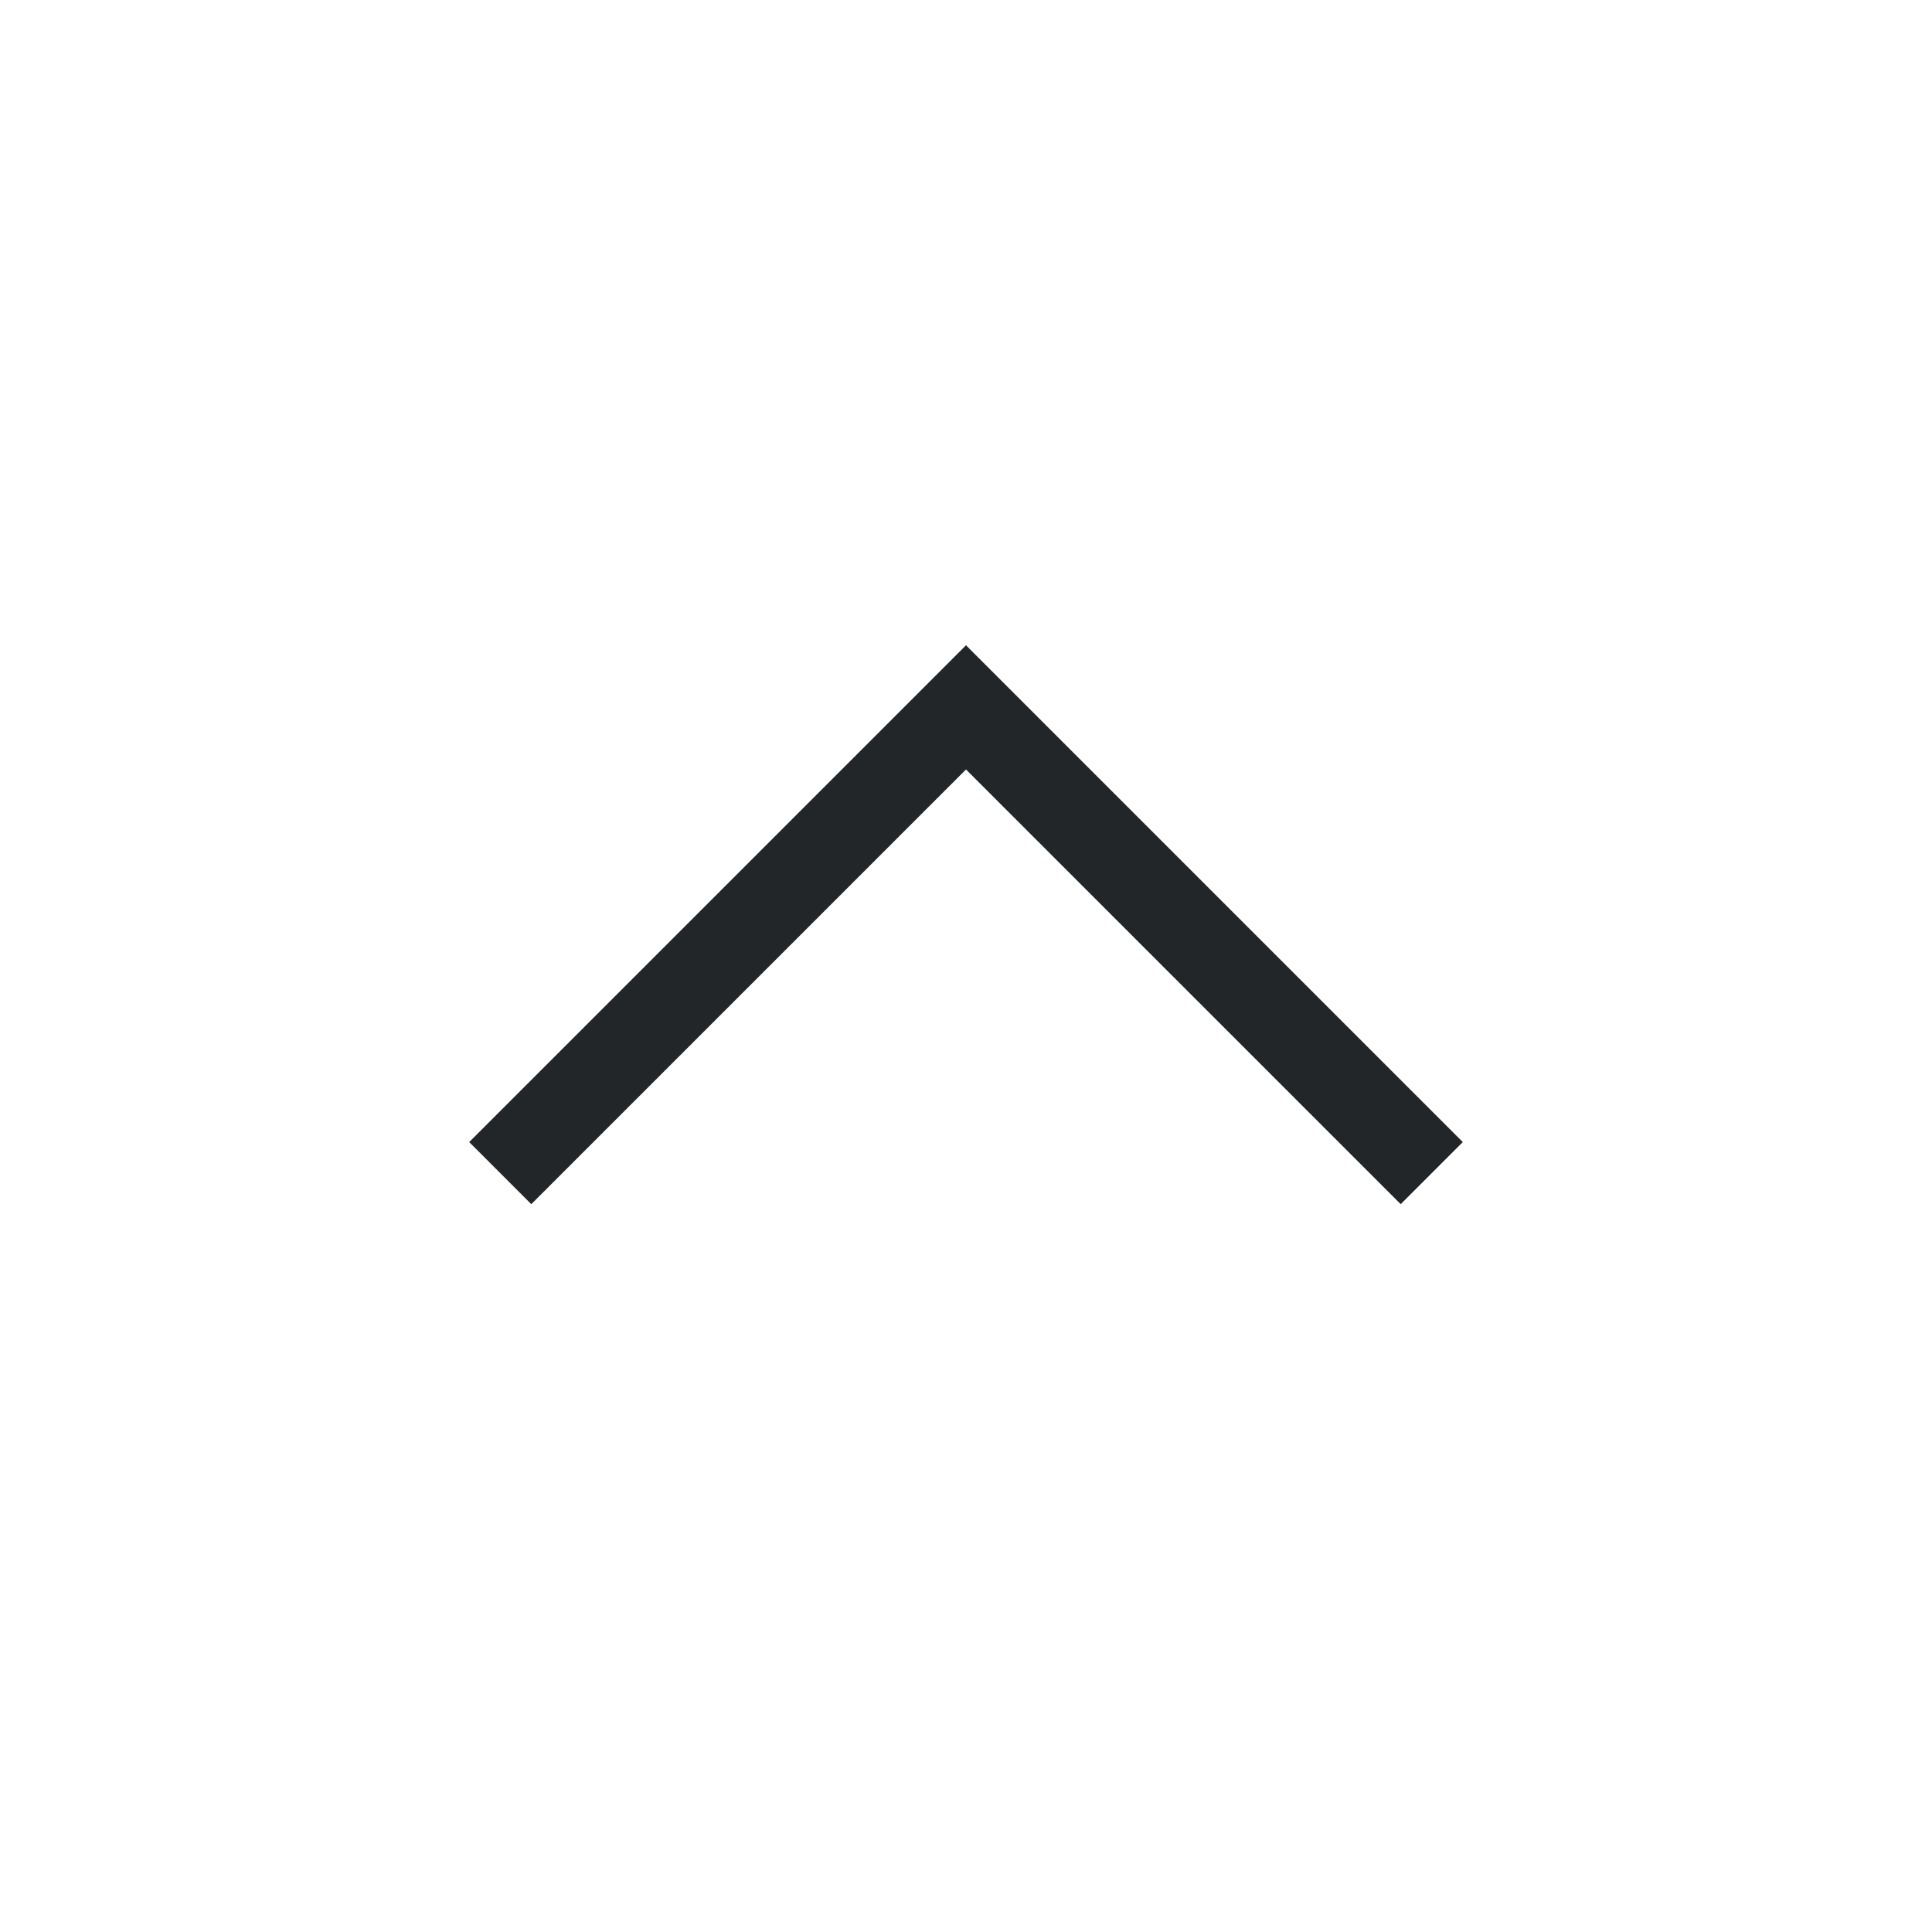
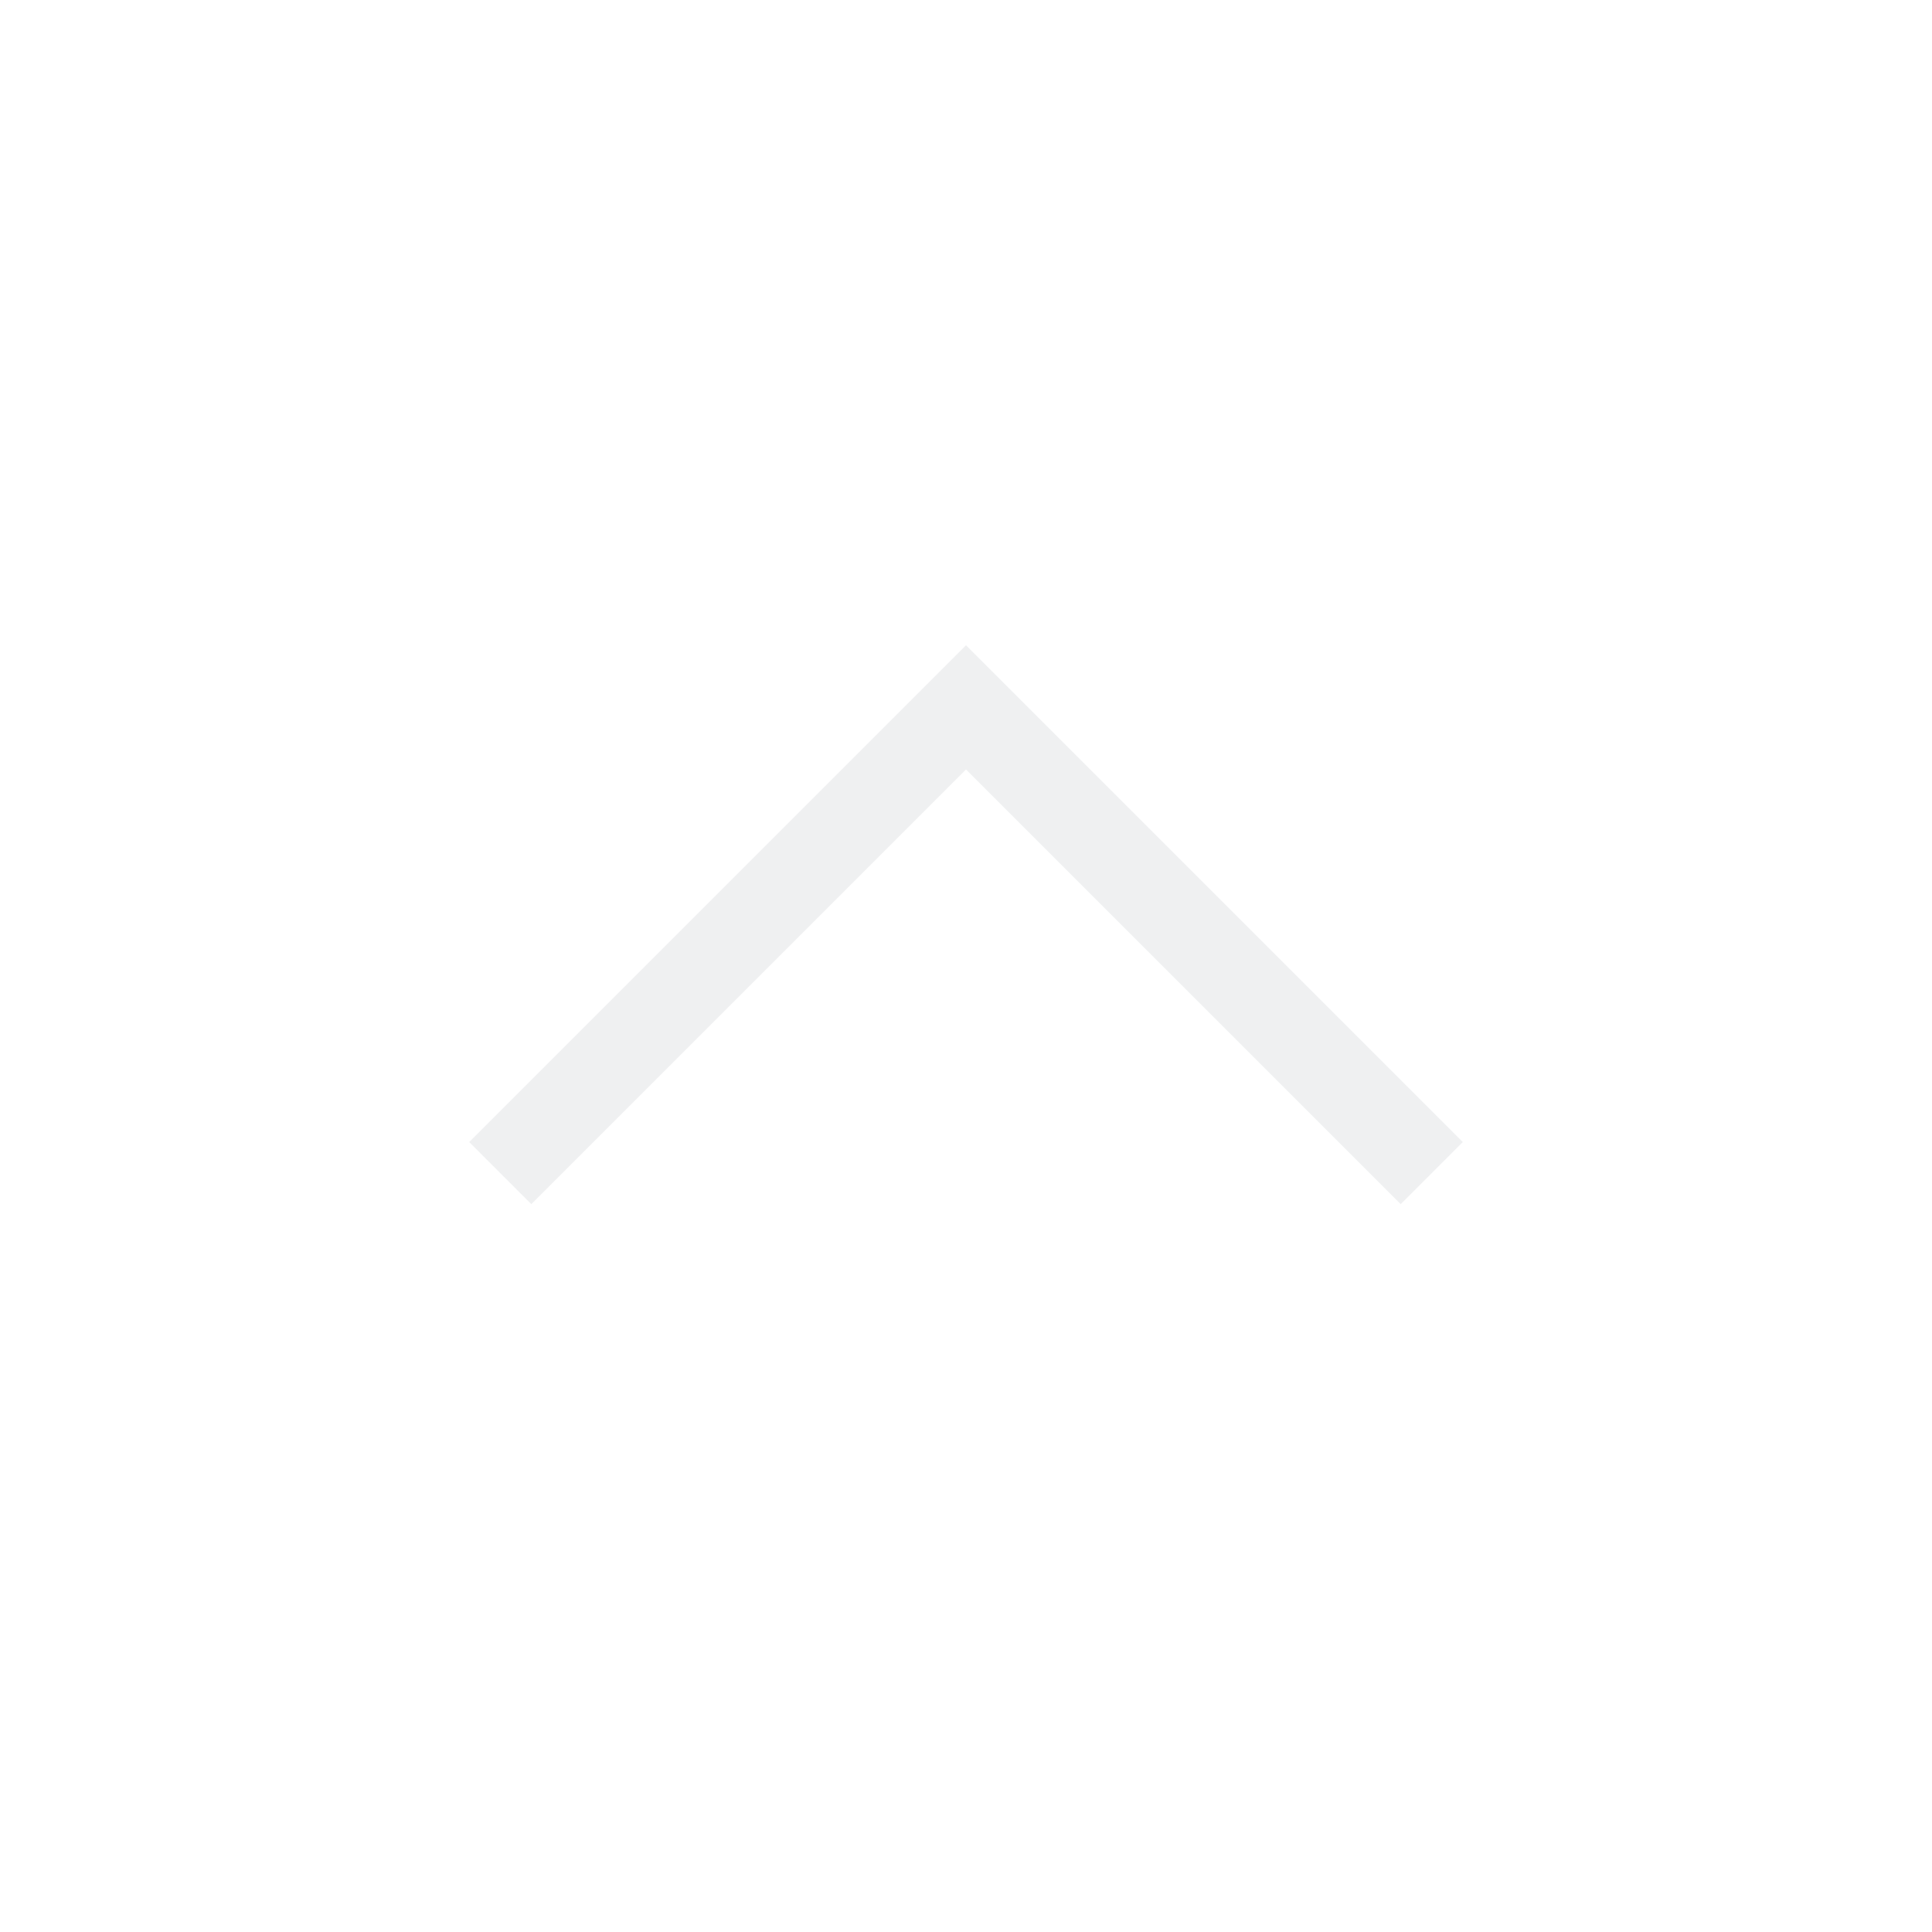
<svg xmlns="http://www.w3.org/2000/svg" style="enable-background:new" version="1.1" height="22" width="22" id="svg4306">
  <defs id="defs26" />
-   <style id="current-color-scheme" type="text/css">
-         .ColorScheme-Text {
-             color:#232629;
-         }
-         .ColorScheme-ButtonFocus{
-             color:#3daee9;
-         }
-             .ColorScheme-NegativeText {
-             color:#da4453;
-         }
-     </style>
-   <g id="active-center" transform="rotate(180,11,11)">
+   <g id="active-center" transform="rotate(180,11,11)" style="enable-background:new">
    <rect style="opacity:0.001;fill:#000000;fill-opacity:1;fill-rule:nonzero;stroke:none;stroke-width:2;stroke-linecap:round;stroke-linejoin:round;stroke-miterlimit:4;stroke-dasharray:none;stroke-opacity:1" y="0" x="0" height="22" width="22" id="rect4266" />
    <circle style="opacity:0.003;fill:#000000;fill-opacity:1;stroke-width:1.001;enable-background:new" id="path867-5-6-5" cx="11" cy="11" r="9" />
-     <path class="ColorScheme-Text" d="M 16.657,8.995 15.95,8.288 11,13.238 6.05,8.288 5.343,8.995 11,14.652 Z" style="opacity:1;fill:currentColor" id="rect909-7-3-7-3-5-2-0" />
+     <path d="M 16.657,8.995 15.95,8.288 11,13.238 6.05,8.288 5.343,8.995 11,14.652 Z" style="fill:#eff0f1" id="rect909-7-3-7-3-5-2-0" />
  </g>
  <g id="hover-center" style="enable-background:new" transform="rotate(180,22,11)">
    <rect id="rect4266-3" width="22" height="22" x="0" y="0" style="opacity:0.001;fill:#000000;fill-opacity:1;fill-rule:nonzero;stroke:none;stroke-width:2;stroke-linecap:round;stroke-linejoin:round;stroke-miterlimit:4;stroke-dasharray:none;stroke-opacity:1" />
-     <path id="path867-5-6-5-6" style="fill:currentColor" d="M 32.99,2 A 9,9 0 0 0 24,11 a 9,9 0 0 0 9,9 9,9 0 0 0 9,-9 9,9 0 0 0 -9,-9 9,9 0 0 0 -0.01,0 z M 28.051,8.287 33,13.238 37.949,8.287 38.656,8.994 33,14.652 27.344,8.994 Z" transform="translate(-22)" class="ColorScheme-Text" />
+     <path id="path867-5-6-5-6" style="fill:#eff0f1" d="M 32.99,2 A 9,9 0 0 0 24,11 a 9,9 0 0 0 9,9 9,9 0 0 0 9,-9 9,9 0 0 0 -9,-9 9,9 0 0 0 -0.01,0 z M 28.051,8.287 33,13.238 37.949,8.287 38.656,8.994 33,14.652 27.344,8.994 Z" transform="translate(-22)" />
  </g>
  <g transform="rotate(180,44,11)" style="enable-background:new" id="inactive-center">
    <rect id="rect4266-9" width="22" height="22" x="0" y="0" style="opacity:0.001;fill:#000000;fill-opacity:1;fill-rule:nonzero;stroke:none;stroke-width:2;stroke-linecap:round;stroke-linejoin:round;stroke-miterlimit:4;stroke-dasharray:none;stroke-opacity:1" />
    <circle r="9" cy="11" cx="11" id="path867-5-6-5-1" style="opacity:0.003;fill:#000000;fill-opacity:1;stroke-width:1.001;enable-background:new" />
-     <path id="rect909-7-3-7-3-5-2-0-2" style="opacity:1;fill:currentColor" d="M 16.657,8.995 15.95,8.288 11,13.238 6.05,8.288 5.343,8.995 11,14.652 Z" class="ColorScheme-Text" />
+     <path id="rect909-7-3-7-3-5-2-0-2" style="fill:#7f8c8d" d="M 16.657,8.995 15.95,8.288 11,13.238 6.05,8.288 5.343,8.995 11,14.652 Z" />
  </g>
  <g transform="rotate(180,55,11)" style="enable-background:new" id="deactivated-center">
    <rect id="rect4266-0" width="22" height="22" x="0" y="0" style="opacity:0.001;fill:#000000;fill-opacity:1;fill-rule:nonzero;stroke:none;stroke-width:2;stroke-linecap:round;stroke-linejoin:round;stroke-miterlimit:4;stroke-dasharray:none;stroke-opacity:1" />
    <circle r="9" cy="11" cx="11" id="path867-5-6-5-93" style="opacity:0.003;fill:#000000;fill-opacity:1;stroke-width:1.001;enable-background:new" />
-     <path id="rect909-7-3-7-3-5-2-0-6" style="opacity:0.3;fill:currentColor" d="M 16.657,8.995 15.95,8.288 11,13.238 6.05,8.288 5.343,8.995 11,14.652 Z" class="ColorScheme-Text" />
+     <path id="rect909-7-3-7-3-5-2-0-6" style="fill:#bdc3c7" d="M 16.657,8.995 15.95,8.288 11,13.238 6.05,8.288 5.343,8.995 11,14.652 Z" />
  </g>
  <g style="enable-background:new" id="pressed-center" transform="rotate(-180,33,11)">
    <rect style="opacity:0.001;fill:#000000;fill-opacity:1;fill-rule:nonzero;stroke:none;stroke-width:2;stroke-linecap:round;stroke-linejoin:round;stroke-miterlimit:4;stroke-dasharray:none;stroke-opacity:1" y="0" x="0" height="22" width="22" id="rect4266-3-6" />
-     <path transform="translate(-22)" d="M 32.99,2 A 9,9 0 0 0 24,11 9,9 0 0 0 33,20 9,9 0 0 0 42,11 9,9 0 0 0 33,2 9,9 0 0 0 32.99,2 Z M 28.051,8.287 33,13.238 37.949,8.287 38.656,8.994 33,14.652 27.344,8.994 Z" style="opacity:0.3;fill:currentColor" id="path867-5-6-5-6-7" class="ColorScheme-Text" />
+     <path transform="translate(-22)" d="M 32.99,2 A 9,9 0 0 0 24,11 9,9 0 0 0 33,20 9,9 0 0 0 42,11 9,9 0 0 0 33,2 9,9 0 0 0 32.99,2 Z M 28.051,8.287 33,13.238 37.949,8.287 38.656,8.994 33,14.652 27.344,8.994 Z" style="fill:#eff0f1" id="path867-5-6-5-6-7" />
  </g>
</svg>
